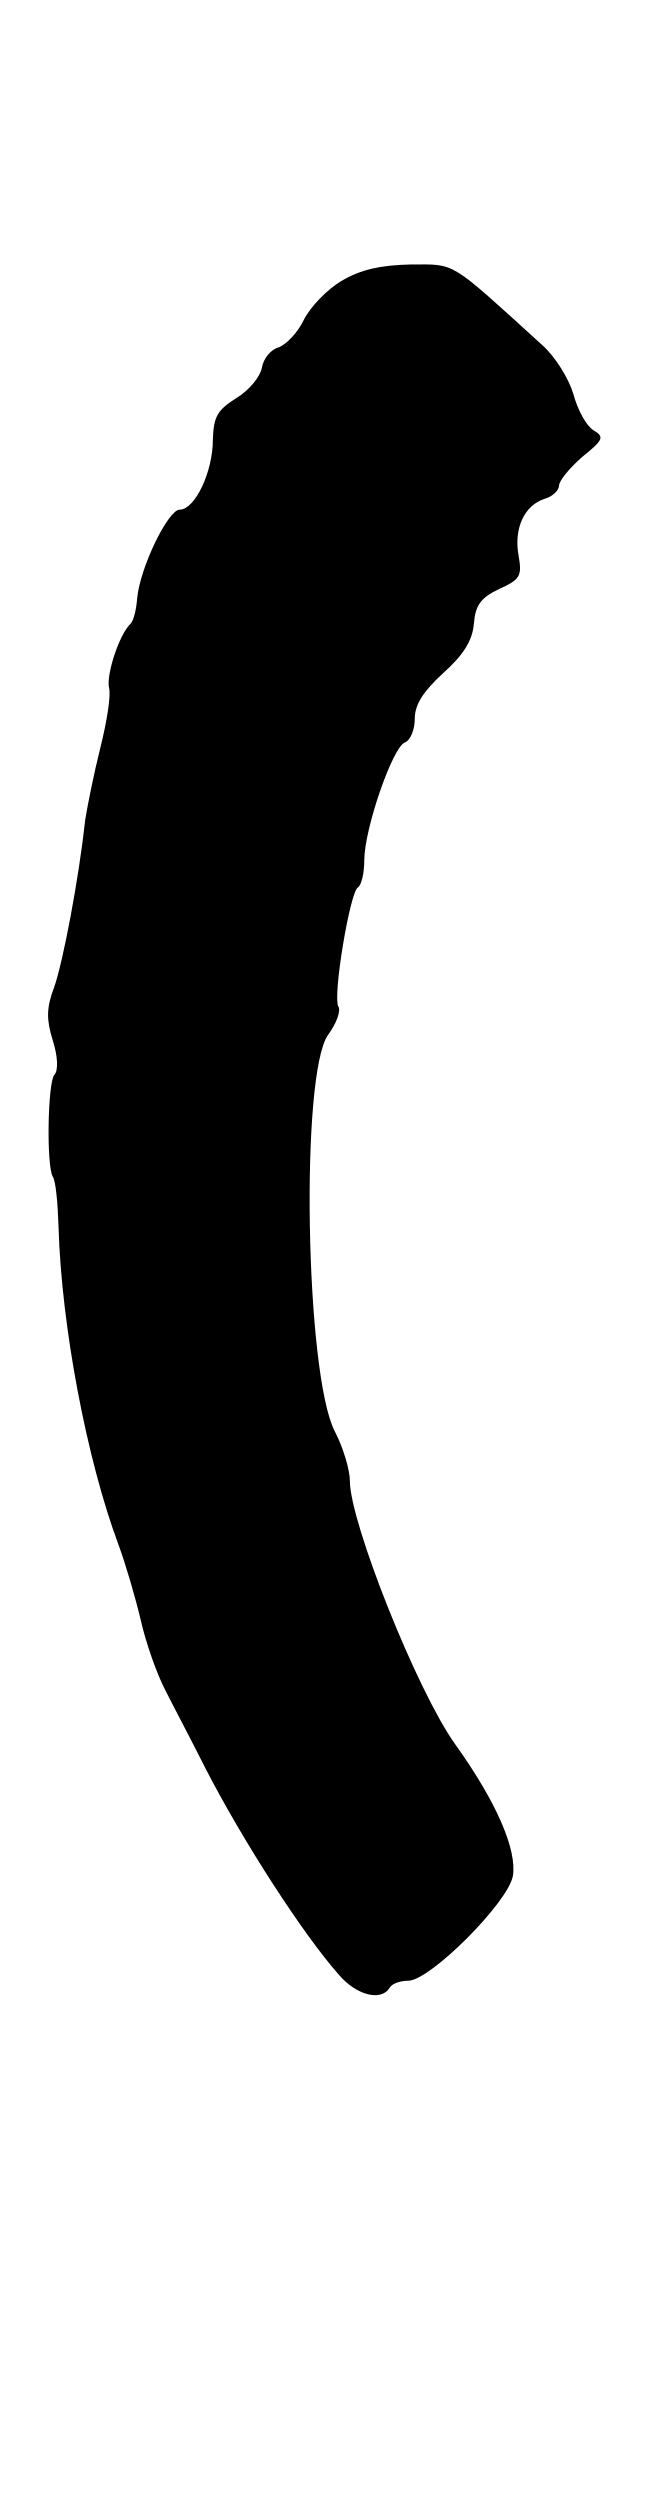
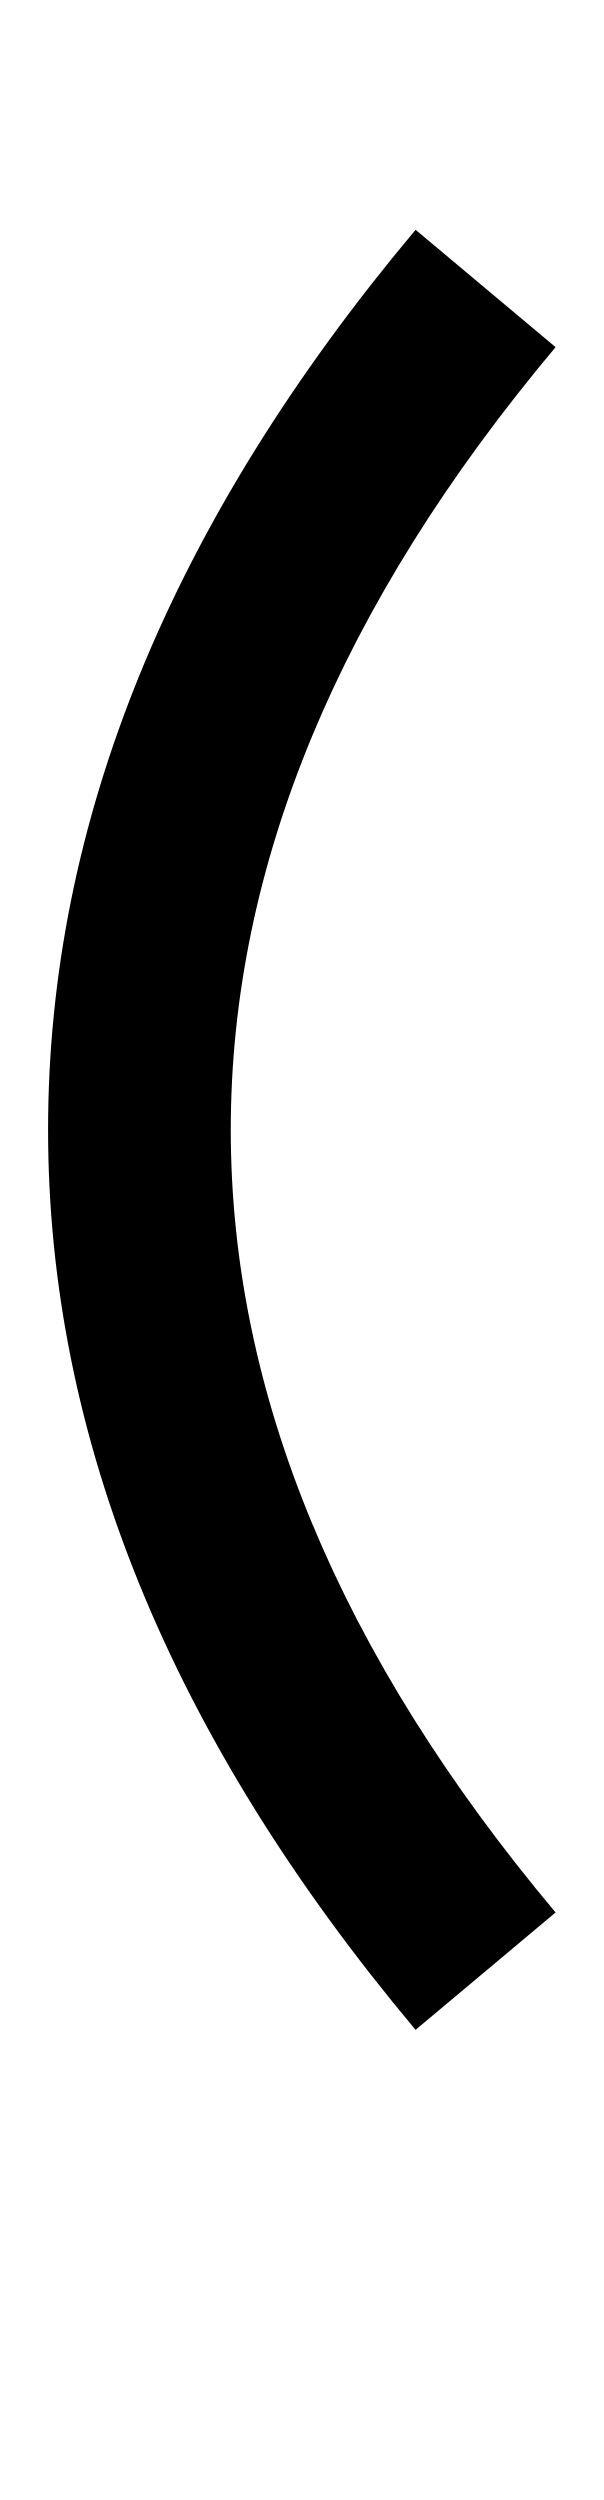
- <svg xmlns="http://www.w3.org/2000/svg" viewBox="-20 -820 269.790 1040">
-   <path transform="scale(1,-1)" d="M121.949 703.077C115.949 699.477 109.05 692.278 106.35 686.878C103.95 681.778 99.15 676.679 95.85 675.479C92.551 674.579 89.551 670.679 88.951 667.079C88.351 663.479 83.851 657.78 78.451 654.48C70.352 649.38 68.852 646.68 68.552 637.081C68.552 623.581 61.052 607.982 54.753 607.982C49.953 607.982 38.254 583.984 37.054 571.084C36.754 566.585 35.554 561.785 34.354 560.585C29.554 556.085 24.154 539.286 25.354 533.886C26.254 530.887 24.454 519.787 21.754 508.988C19.055 498.188 16.355 484.689 15.455 478.989C12.755 454.091 6.155 419.593 2.555 409.393C-0.744 400.694 -0.744 395.894 1.956 387.194C4.055 380.595 4.355 374.595 2.555 372.795C-0.144 369.195 -0.744 335.297 1.956 330.497C3.155 328.998 4.055 319.398 4.355 309.499C5.555 268.401 16.055 212.904 29.254 177.506C32.254 169.406 36.454 155.007 38.554 146.008C40.653 136.708 45.153 123.809 48.753 116.909C52.053 110.309 59.852 95.61 65.552 84.211C81.151 53.913 106.35 14.915 121.049 -1.584C128.249 -9.984 138.448 -12.684 142.048 -6.984C142.948 -5.184 146.548 -3.984 149.847 -3.984C158.847 -3.984 191.245 28.414 193.345 39.513C195.145 50.313 186.745 70.112 169.346 94.41C153.447 116.609 125.549 186.805 125.549 203.904C125.549 208.404 122.849 217.704 119.249 224.603C106.95 248.602 104.85 373.695 116.549 389.594C119.849 394.094 121.949 399.494 120.749 401.294C118.349 405.493 125.549 448.691 128.849 450.791C130.349 451.691 131.548 456.791 131.548 462.19C131.548 475.09 143.248 508.988 148.348 511.088C150.747 511.988 152.547 516.487 152.547 520.987C152.547 526.987 156.147 532.386 164.247 539.886C172.646 547.386 176.546 553.385 177.146 560.585C177.746 568.384 180.146 571.384 187.645 574.984C196.345 578.884 197.245 580.384 195.745 588.783C193.645 600.183 198.145 609.782 206.544 612.482C209.844 613.382 212.544 616.082 212.544 617.882C212.544 619.982 216.744 625.081 222.144 629.881C231.143 637.081 231.443 638.281 226.943 640.981C223.943 642.78 220.344 649.38 218.544 655.98C216.744 662.279 211.044 671.579 205.644 676.379C166.347 712.077 169.946 709.977 150.747 709.977C138.148 709.677 130.049 707.877 121.949 703.077Z" />
+ <svg xmlns="http://www.w3.org/2000/svg" viewBox="-20 -820 251.119 1040">
+   <path transform="scale(1,-1)" d="M152.881 724.414Q0 542.072 0 350Q0 157.928 152.881 -24.414L211.119 24.414Q76 185.572 76 350Q76 514.428 211.119 675.586Z" />
</svg>
